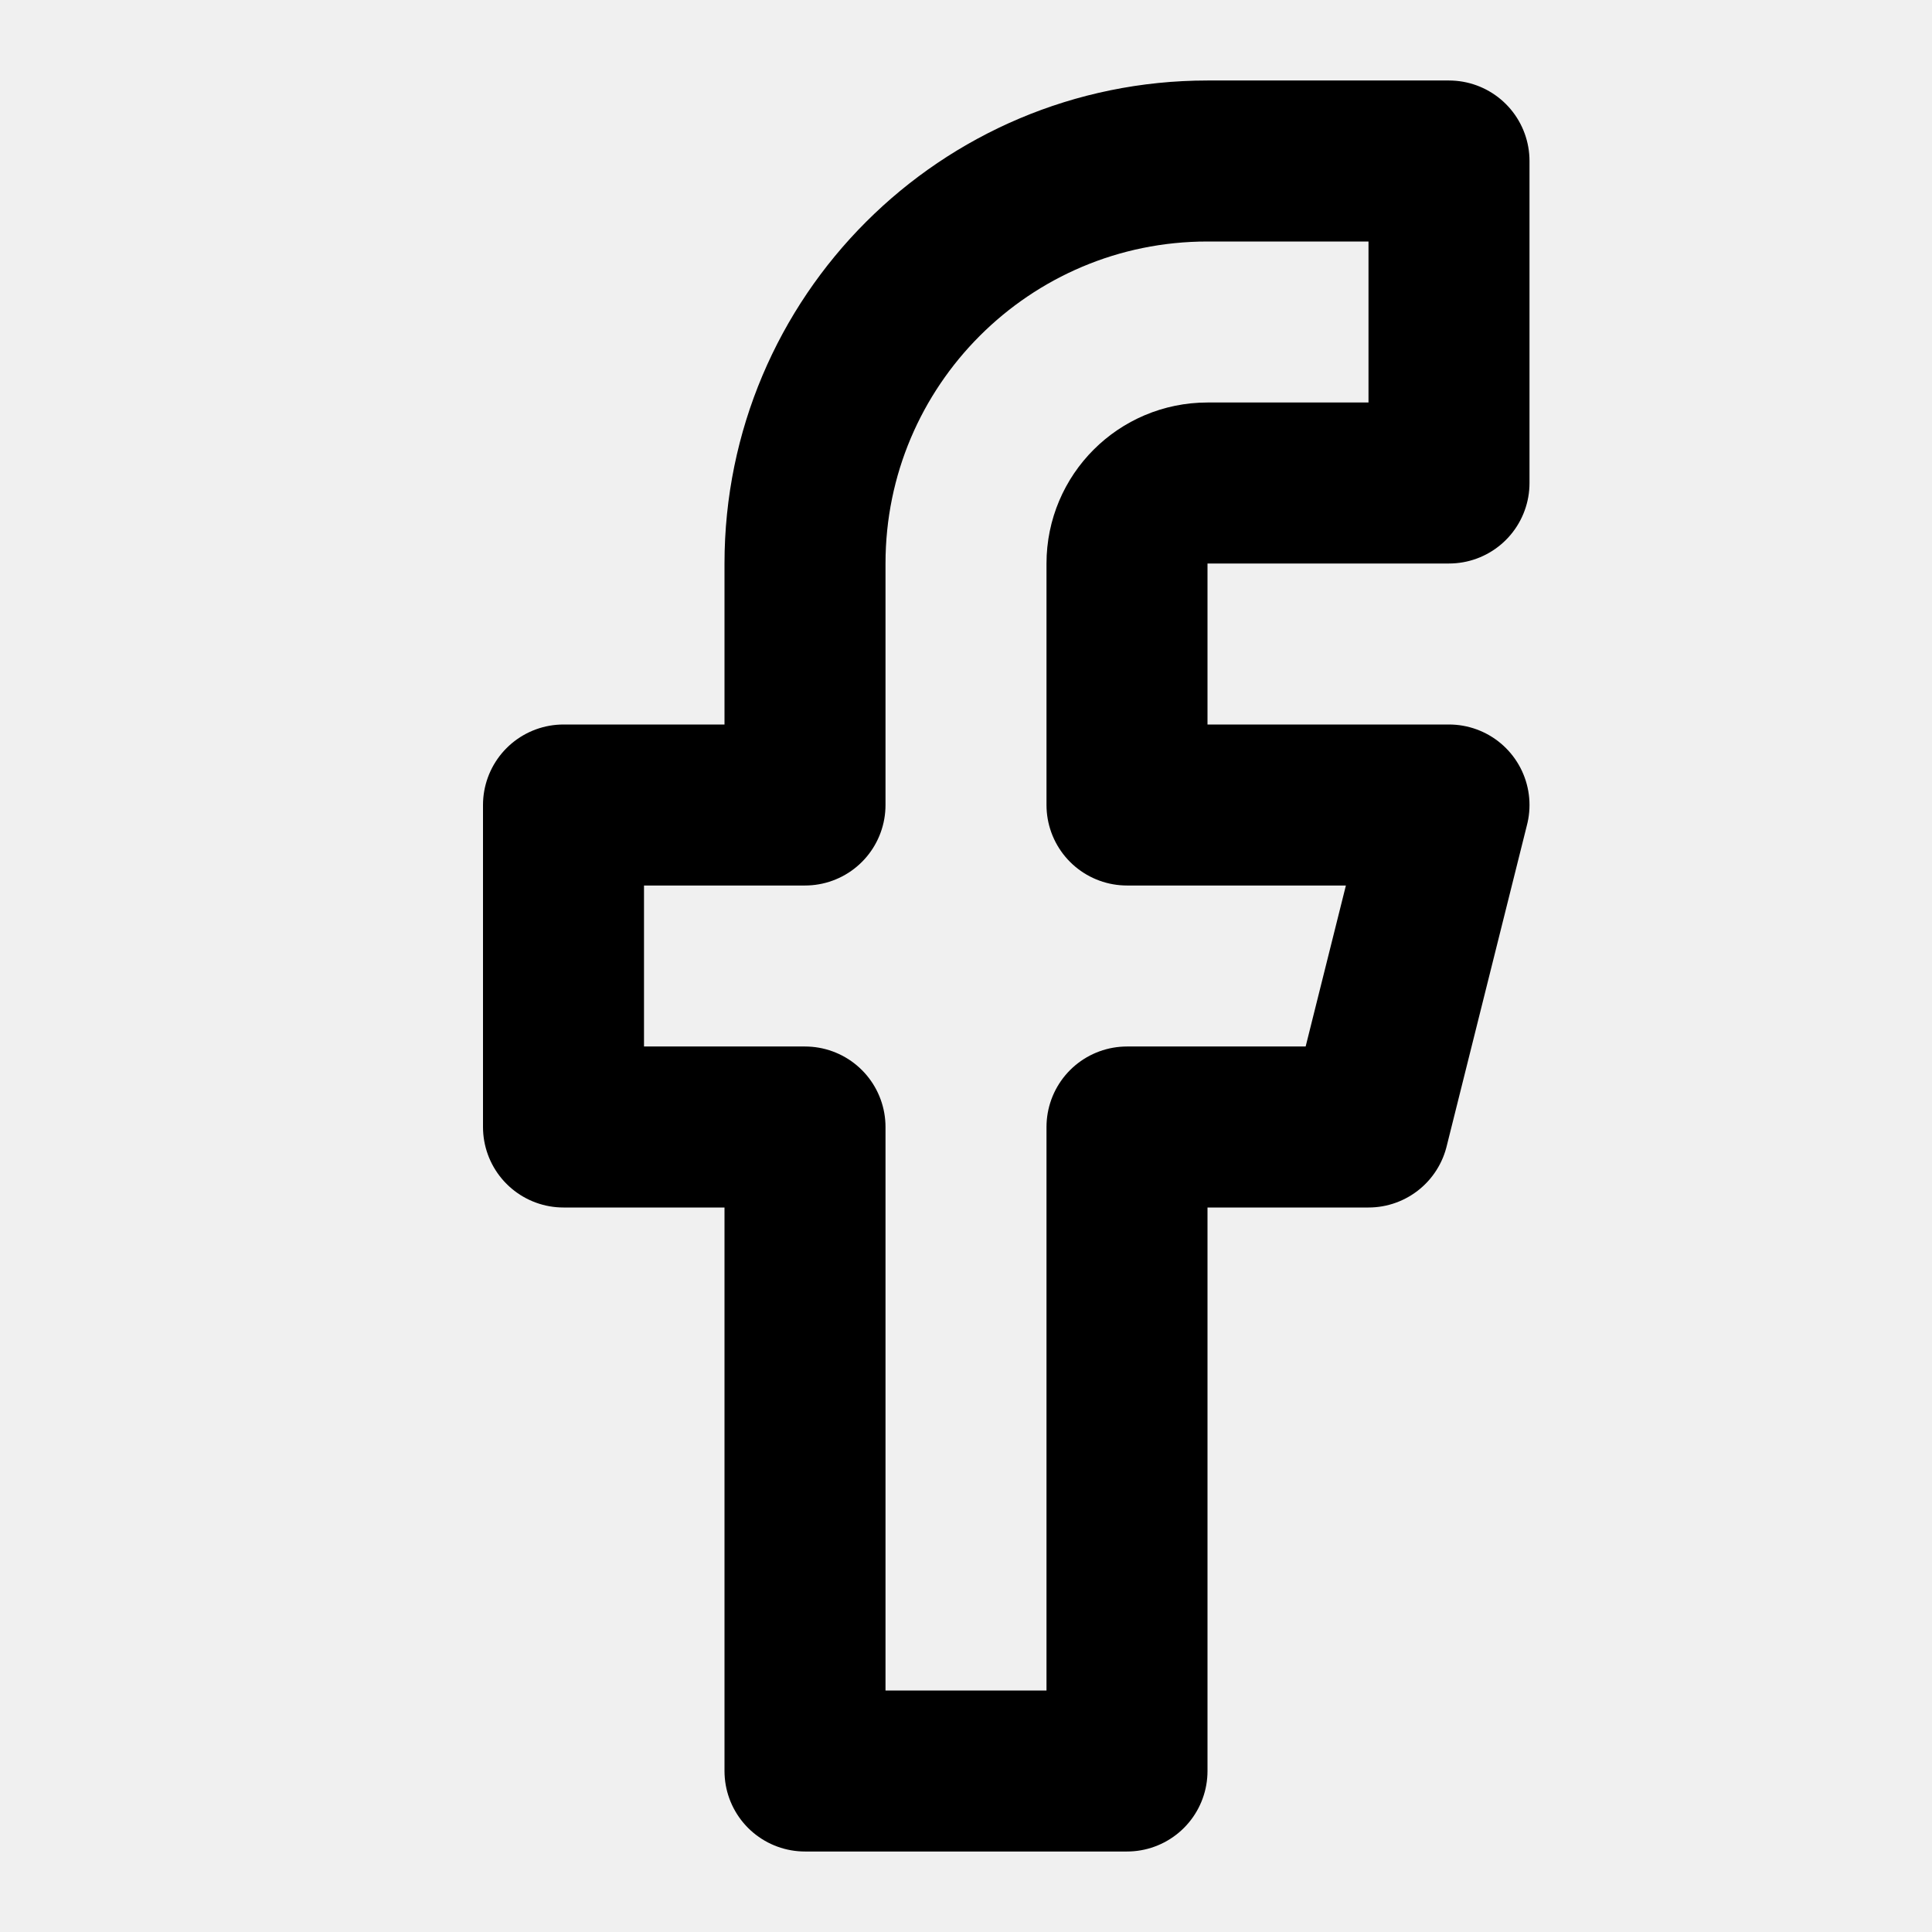
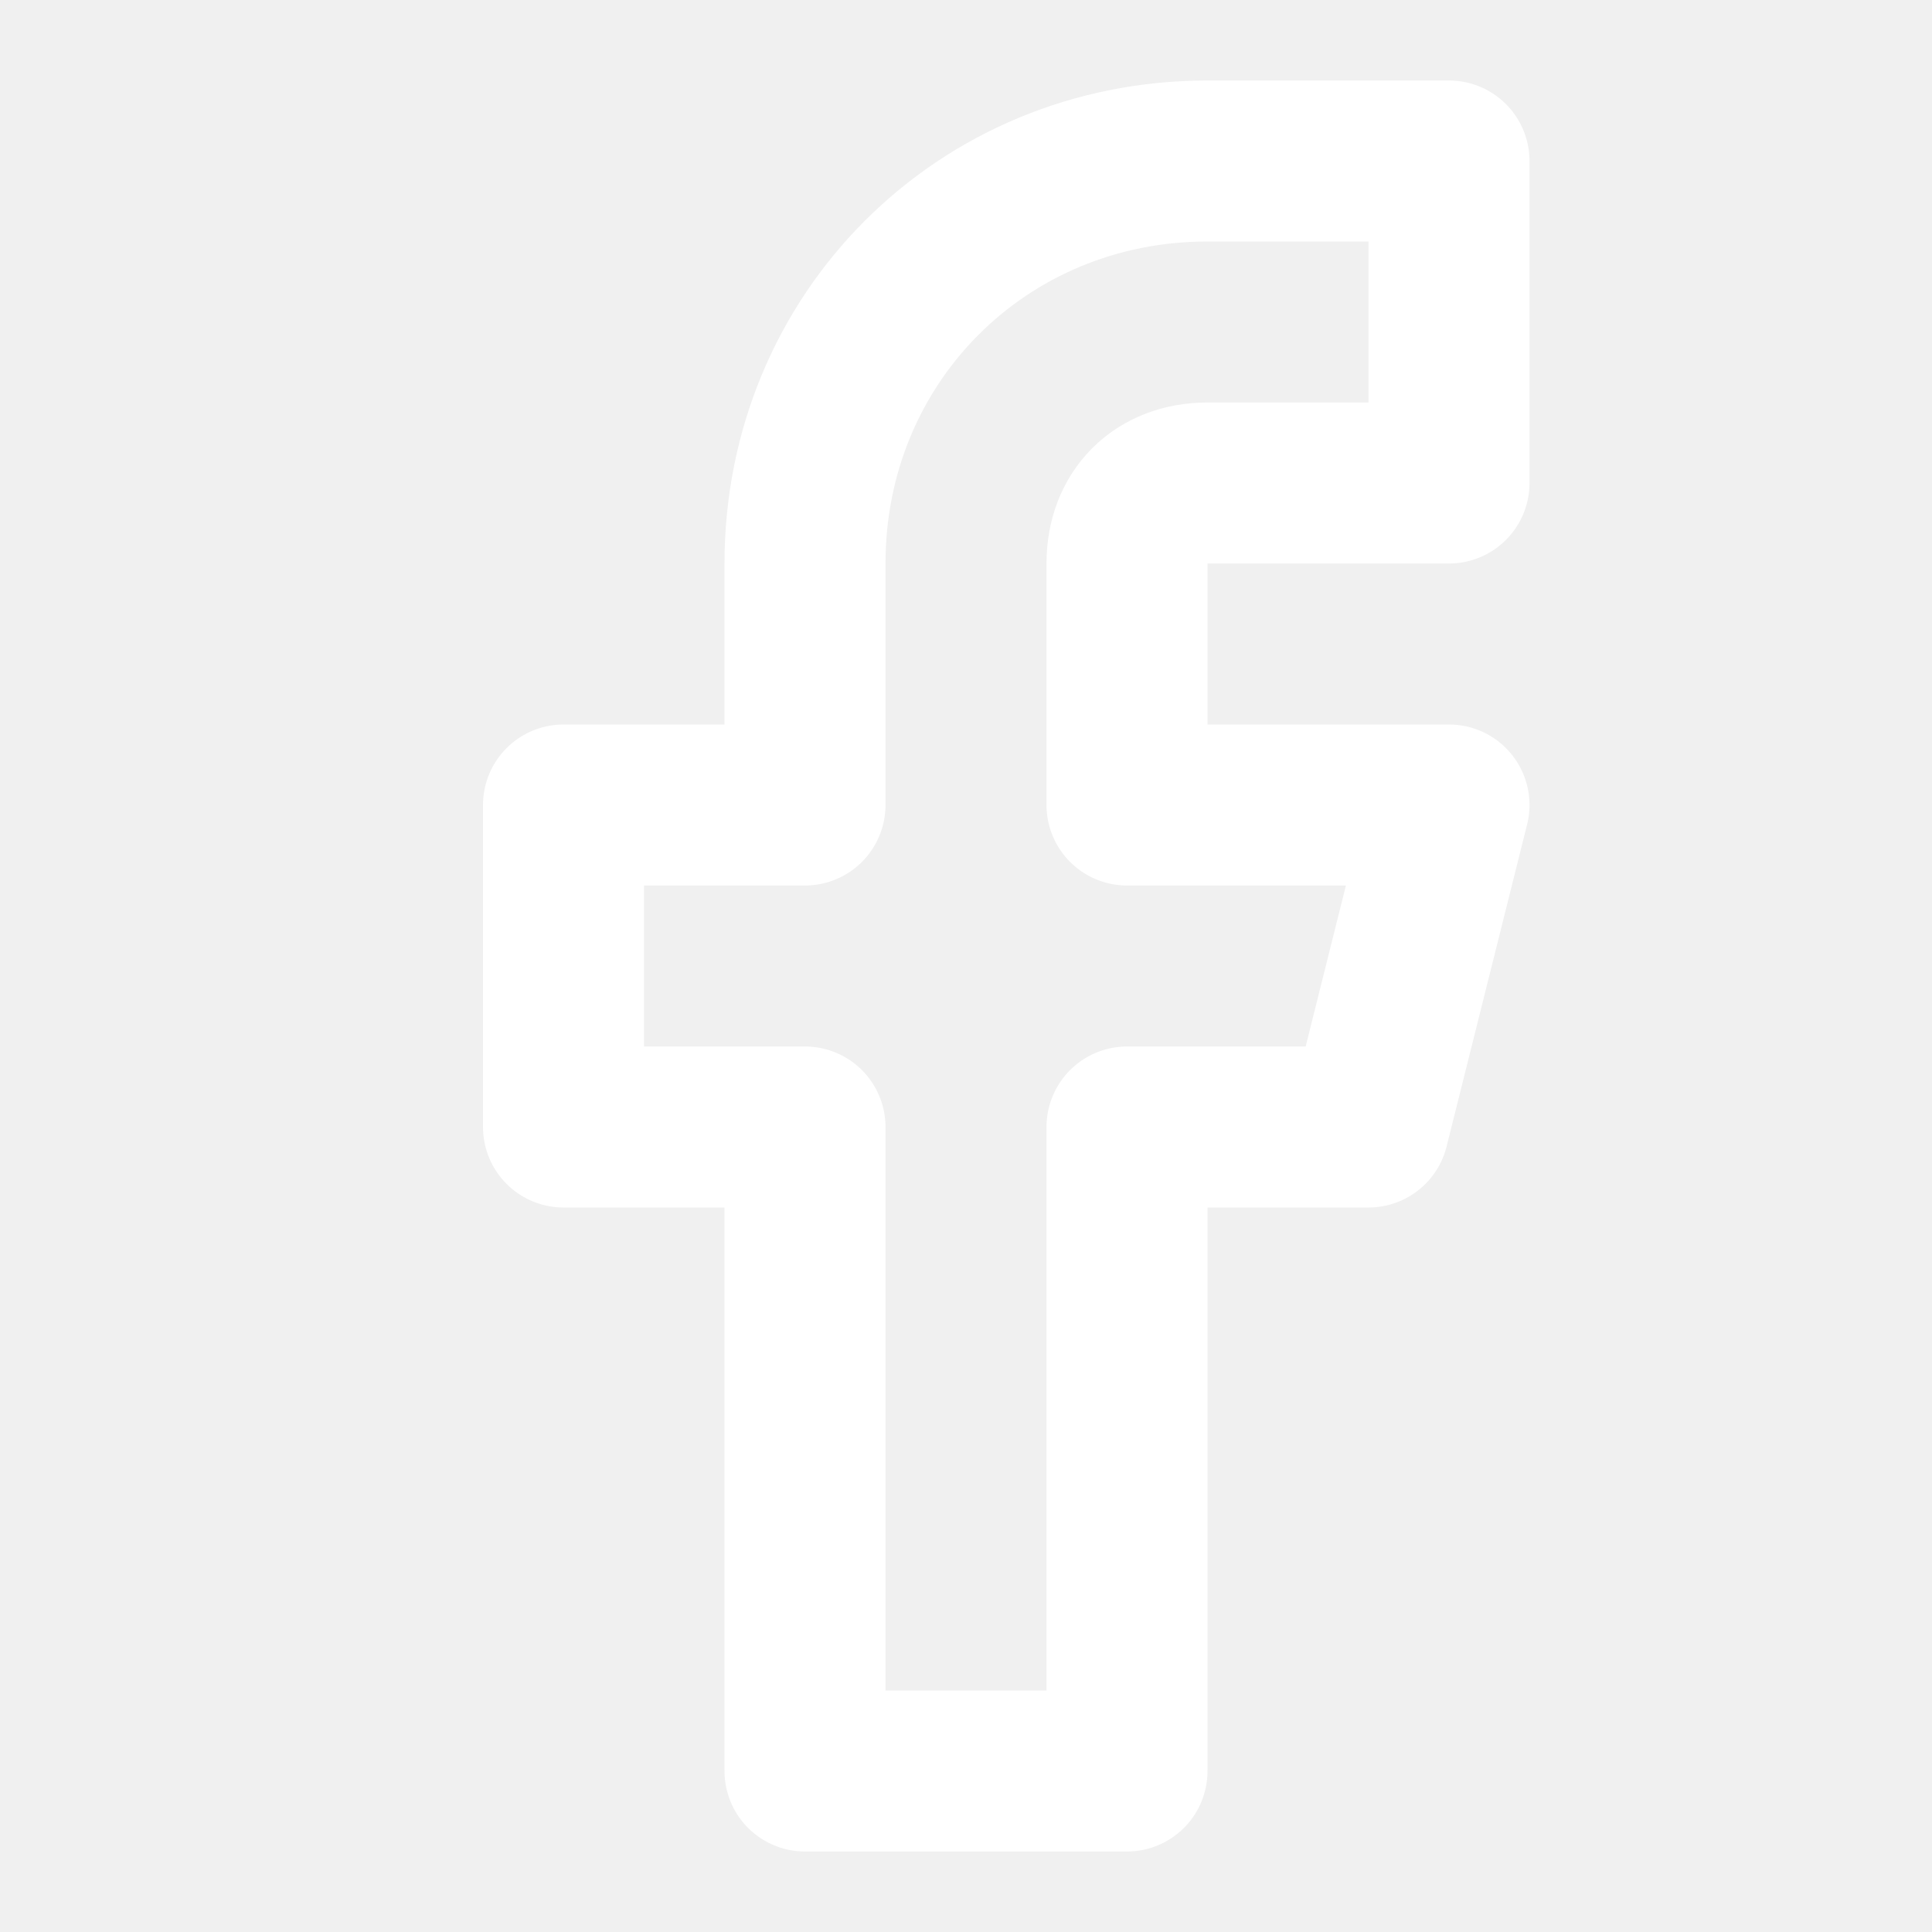
- <svg xmlns="http://www.w3.org/2000/svg" width="24" height="24" viewBox="0 0 24 24" fill="none" stroke="currentColor" stroke-width="2" stroke-linecap="round" stroke-linejoin="round" class="feather feather-facebook">
-   <path d="M18 2h-3a5 5 0 0 0-5 5v3H7v4h3v8h4v-8h3l1-4h-4V7a1 1 0 0 1 1-1h3z" />
+ <svg xmlns="http://www.w3.org/2000/svg" id="Layer_1" version="1.1" viewBox="0 0 24 24">
+   <defs>
+     <style>
+       .st0 {
+         fill: none;
+         stroke: #fff;
+         stroke-linecap: round;
+         stroke-linejoin: round;
+         stroke-width: 2px;
+       }
+     </style>
+   </defs>
+   <path class="st0" d="M18,2h-3c-2.8,0-5,2.2-5,5v3h-3v4h3v8h4v-8h3l1-4h-4v-3c0-.6.4-1,1-1h3V2Z" />
</svg>
